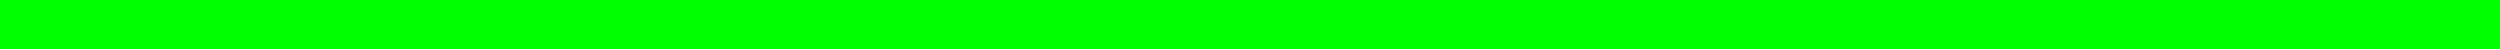
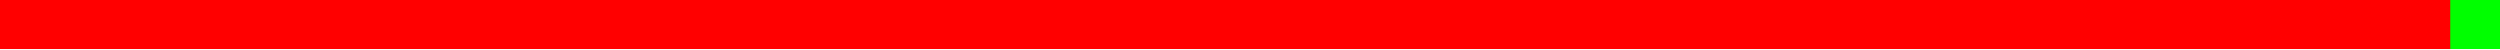
<svg xmlns="http://www.w3.org/2000/svg" class="reftest-wait">
  <defs>
-     <pattern id="pat" width="50">
+     <pattern id="pat" width="200%" height="100%">
      <rect x="0" y="0" width="50" height="100%" fill="red" />
      <rect x="50" y="0" width="50" height="100%" fill="lime" />
-       <animateTransform attributeName="patternTransform" type="translate" dur="1s" from="0 0" to="-50 0" fill="freeze" />
+       <animateTransform attributeName="patternTransform" type="translate" begin="100s" dur="1s" from="0 0" to="-50 0" fill="freeze" />
    </pattern>
  </defs>
  <rect x="0" width="50" height="100%" fill="lime" />
  <rect x="0" width="50" height="100%" fill="url(#pat)" />
  <rect x="50" height="100%" width="100%" fill="lime" />
</svg>
